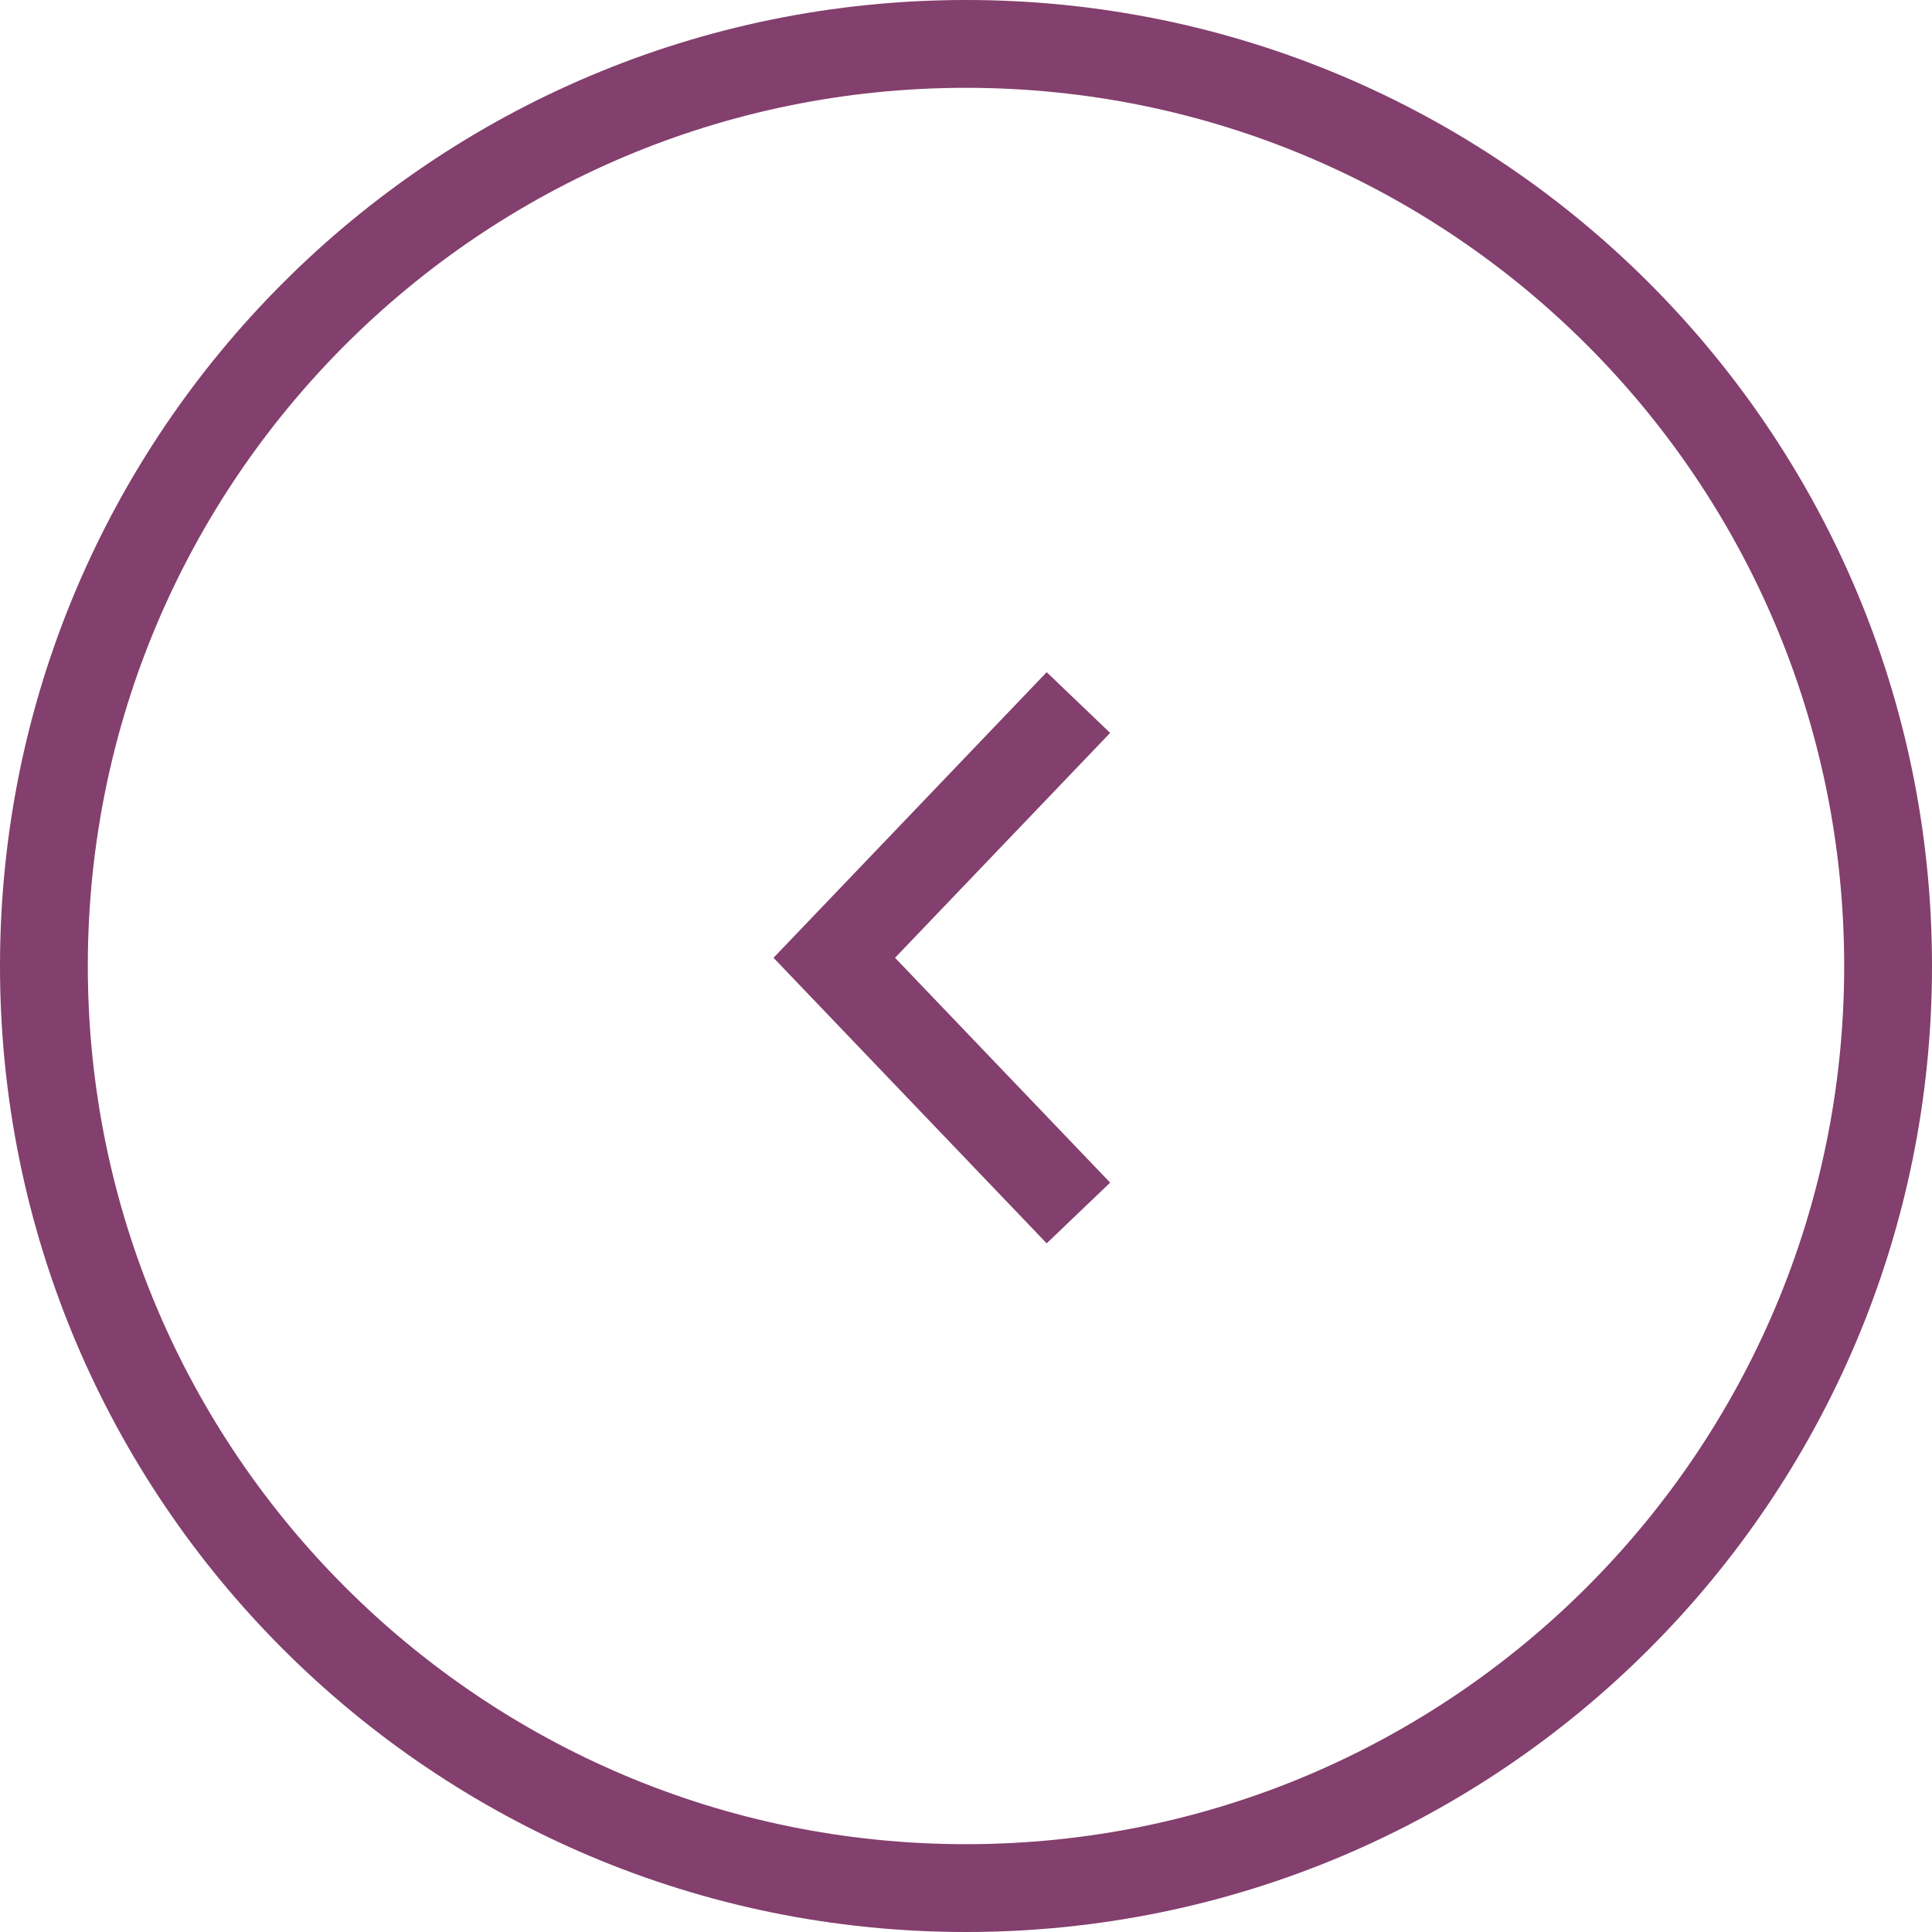
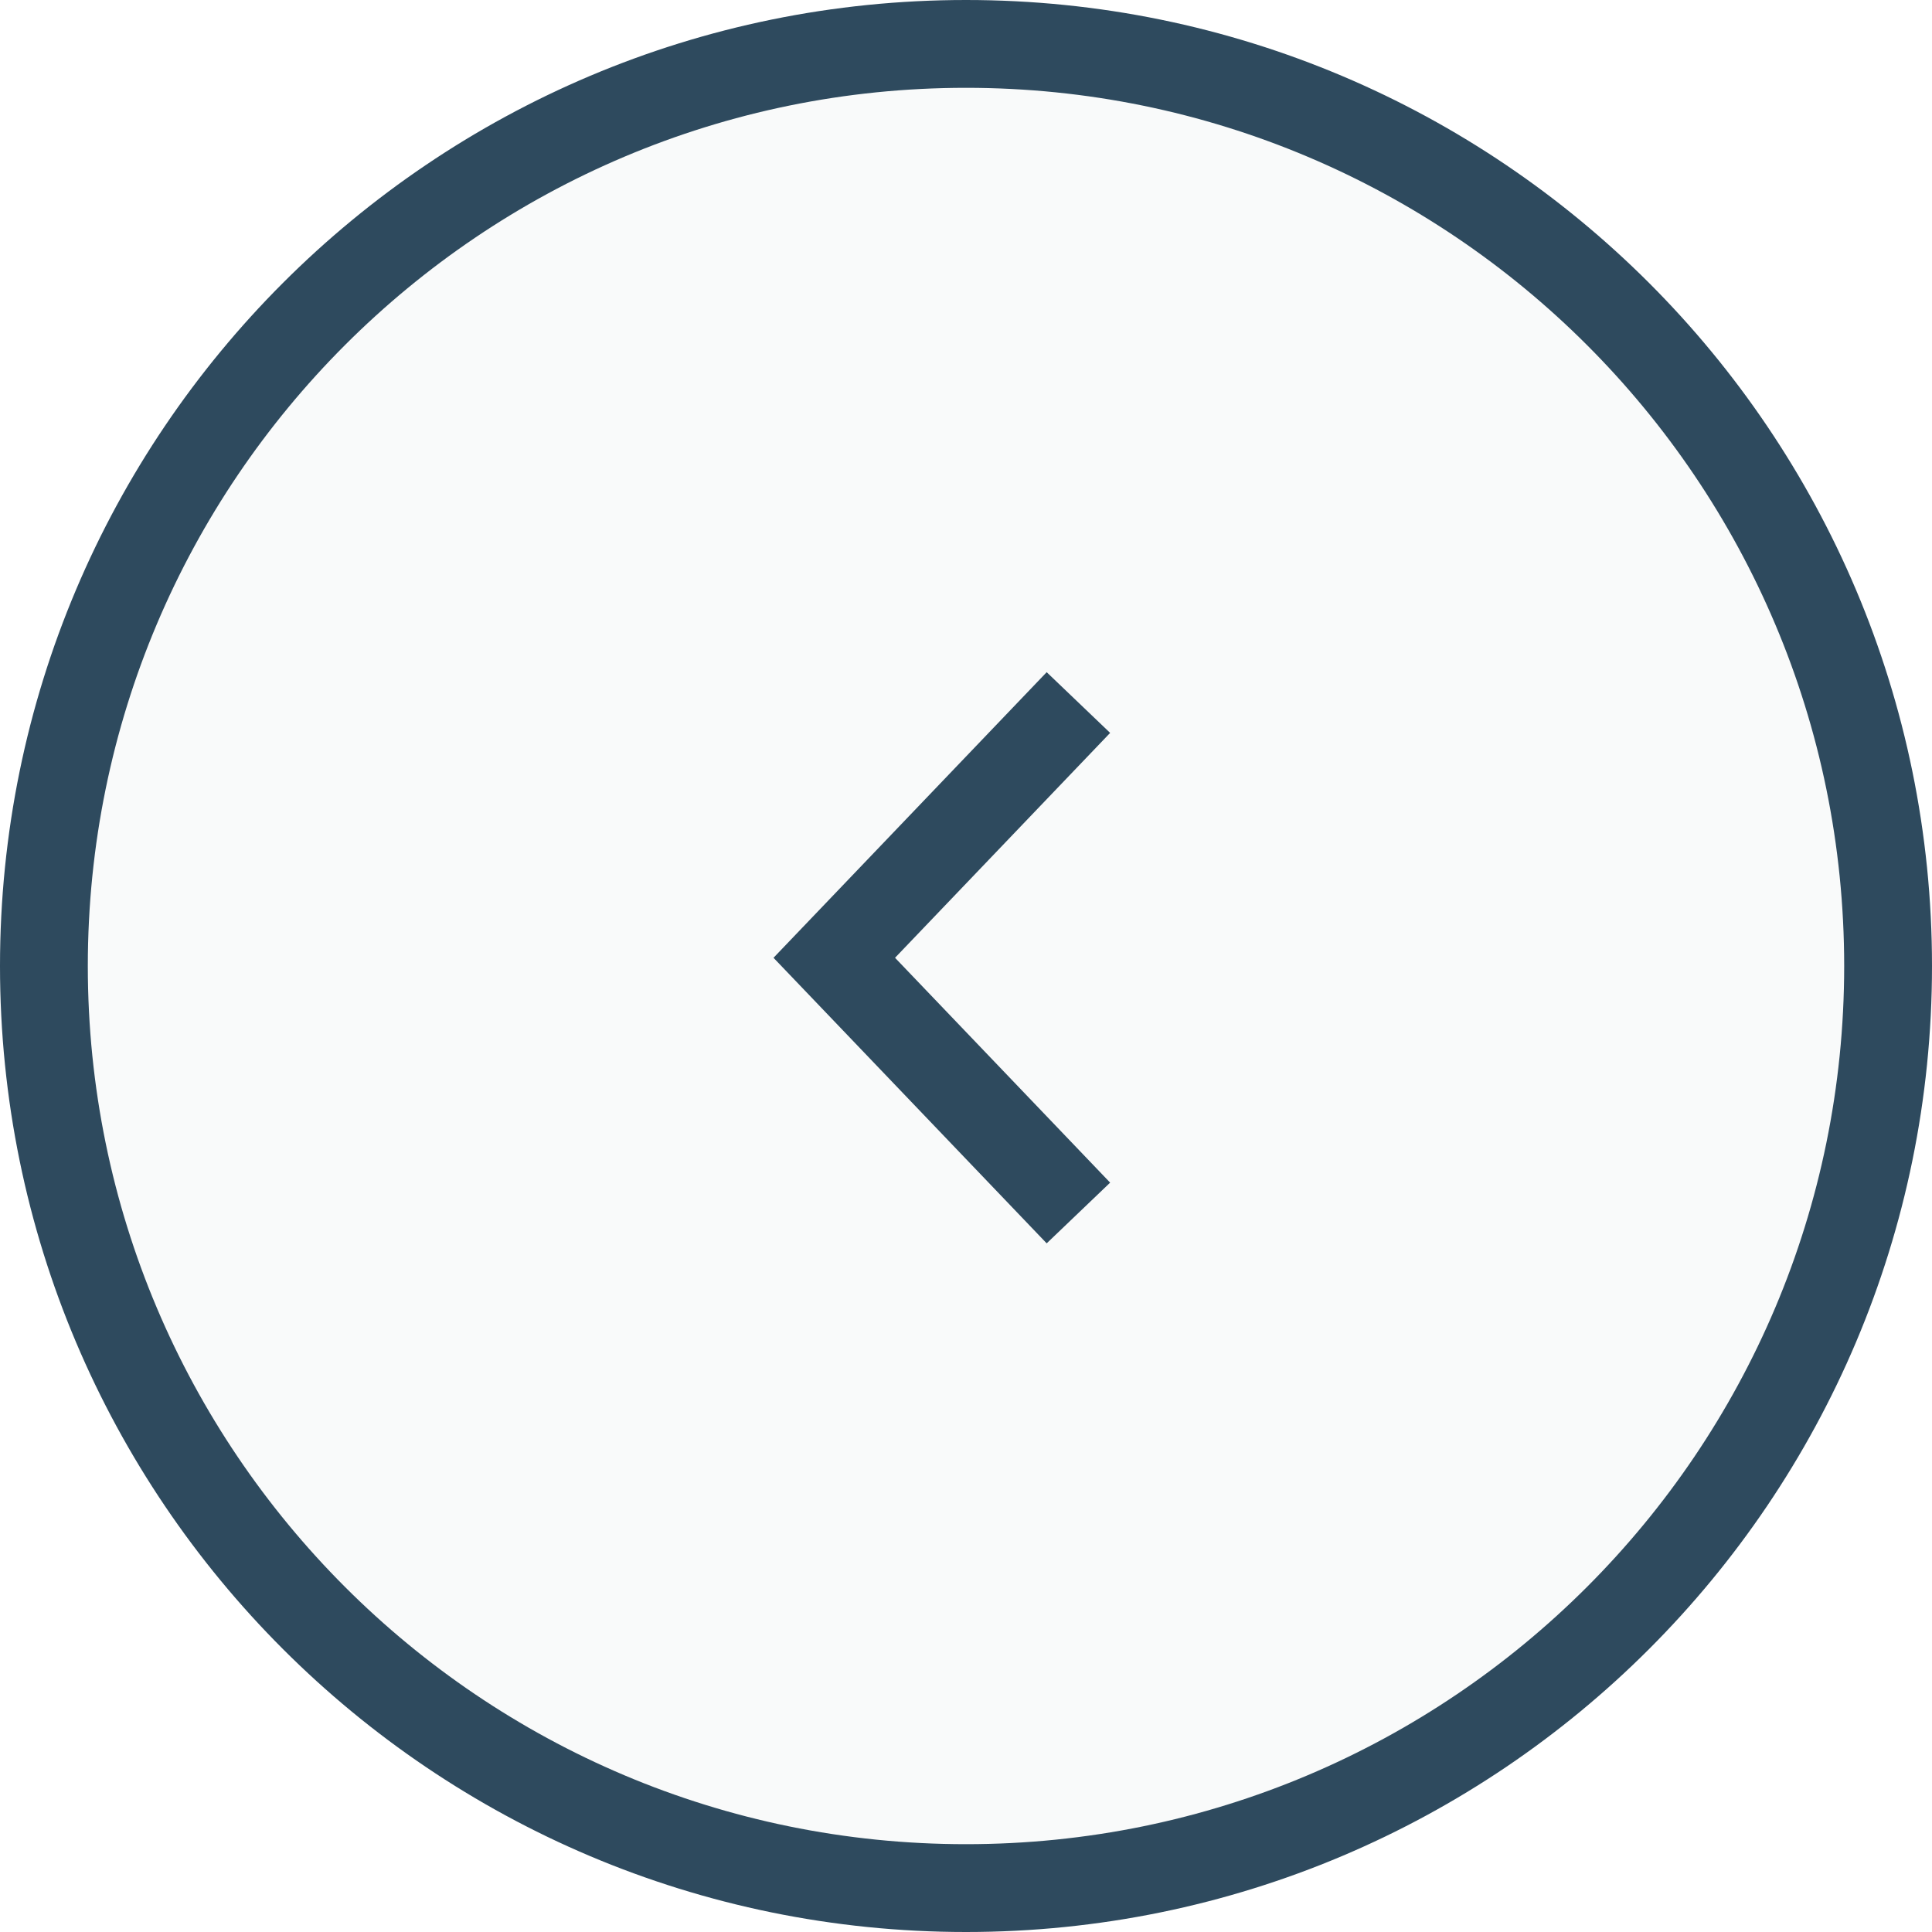
<svg xmlns="http://www.w3.org/2000/svg" width="44" height="44" viewBox="0 0 44 44" fill="none">
-   <circle cx="22" cy="22" r="21" stroke="#833F6D" stroke-width="2" />
-   <path d="M24.56 16L19 21.813L24.56 27.625" stroke="#833F6D" stroke-width="2" />
+   <circle cx="22" cy="22" r="21" fill="#2E4A5E" fill-opacity="0.03" stroke="#2E4A5E" stroke-width="2" />
+   <path d="M24.56 16L19 21.813L24.56 27.625" stroke="#2E4A5E" stroke-width="2" />
</svg>
